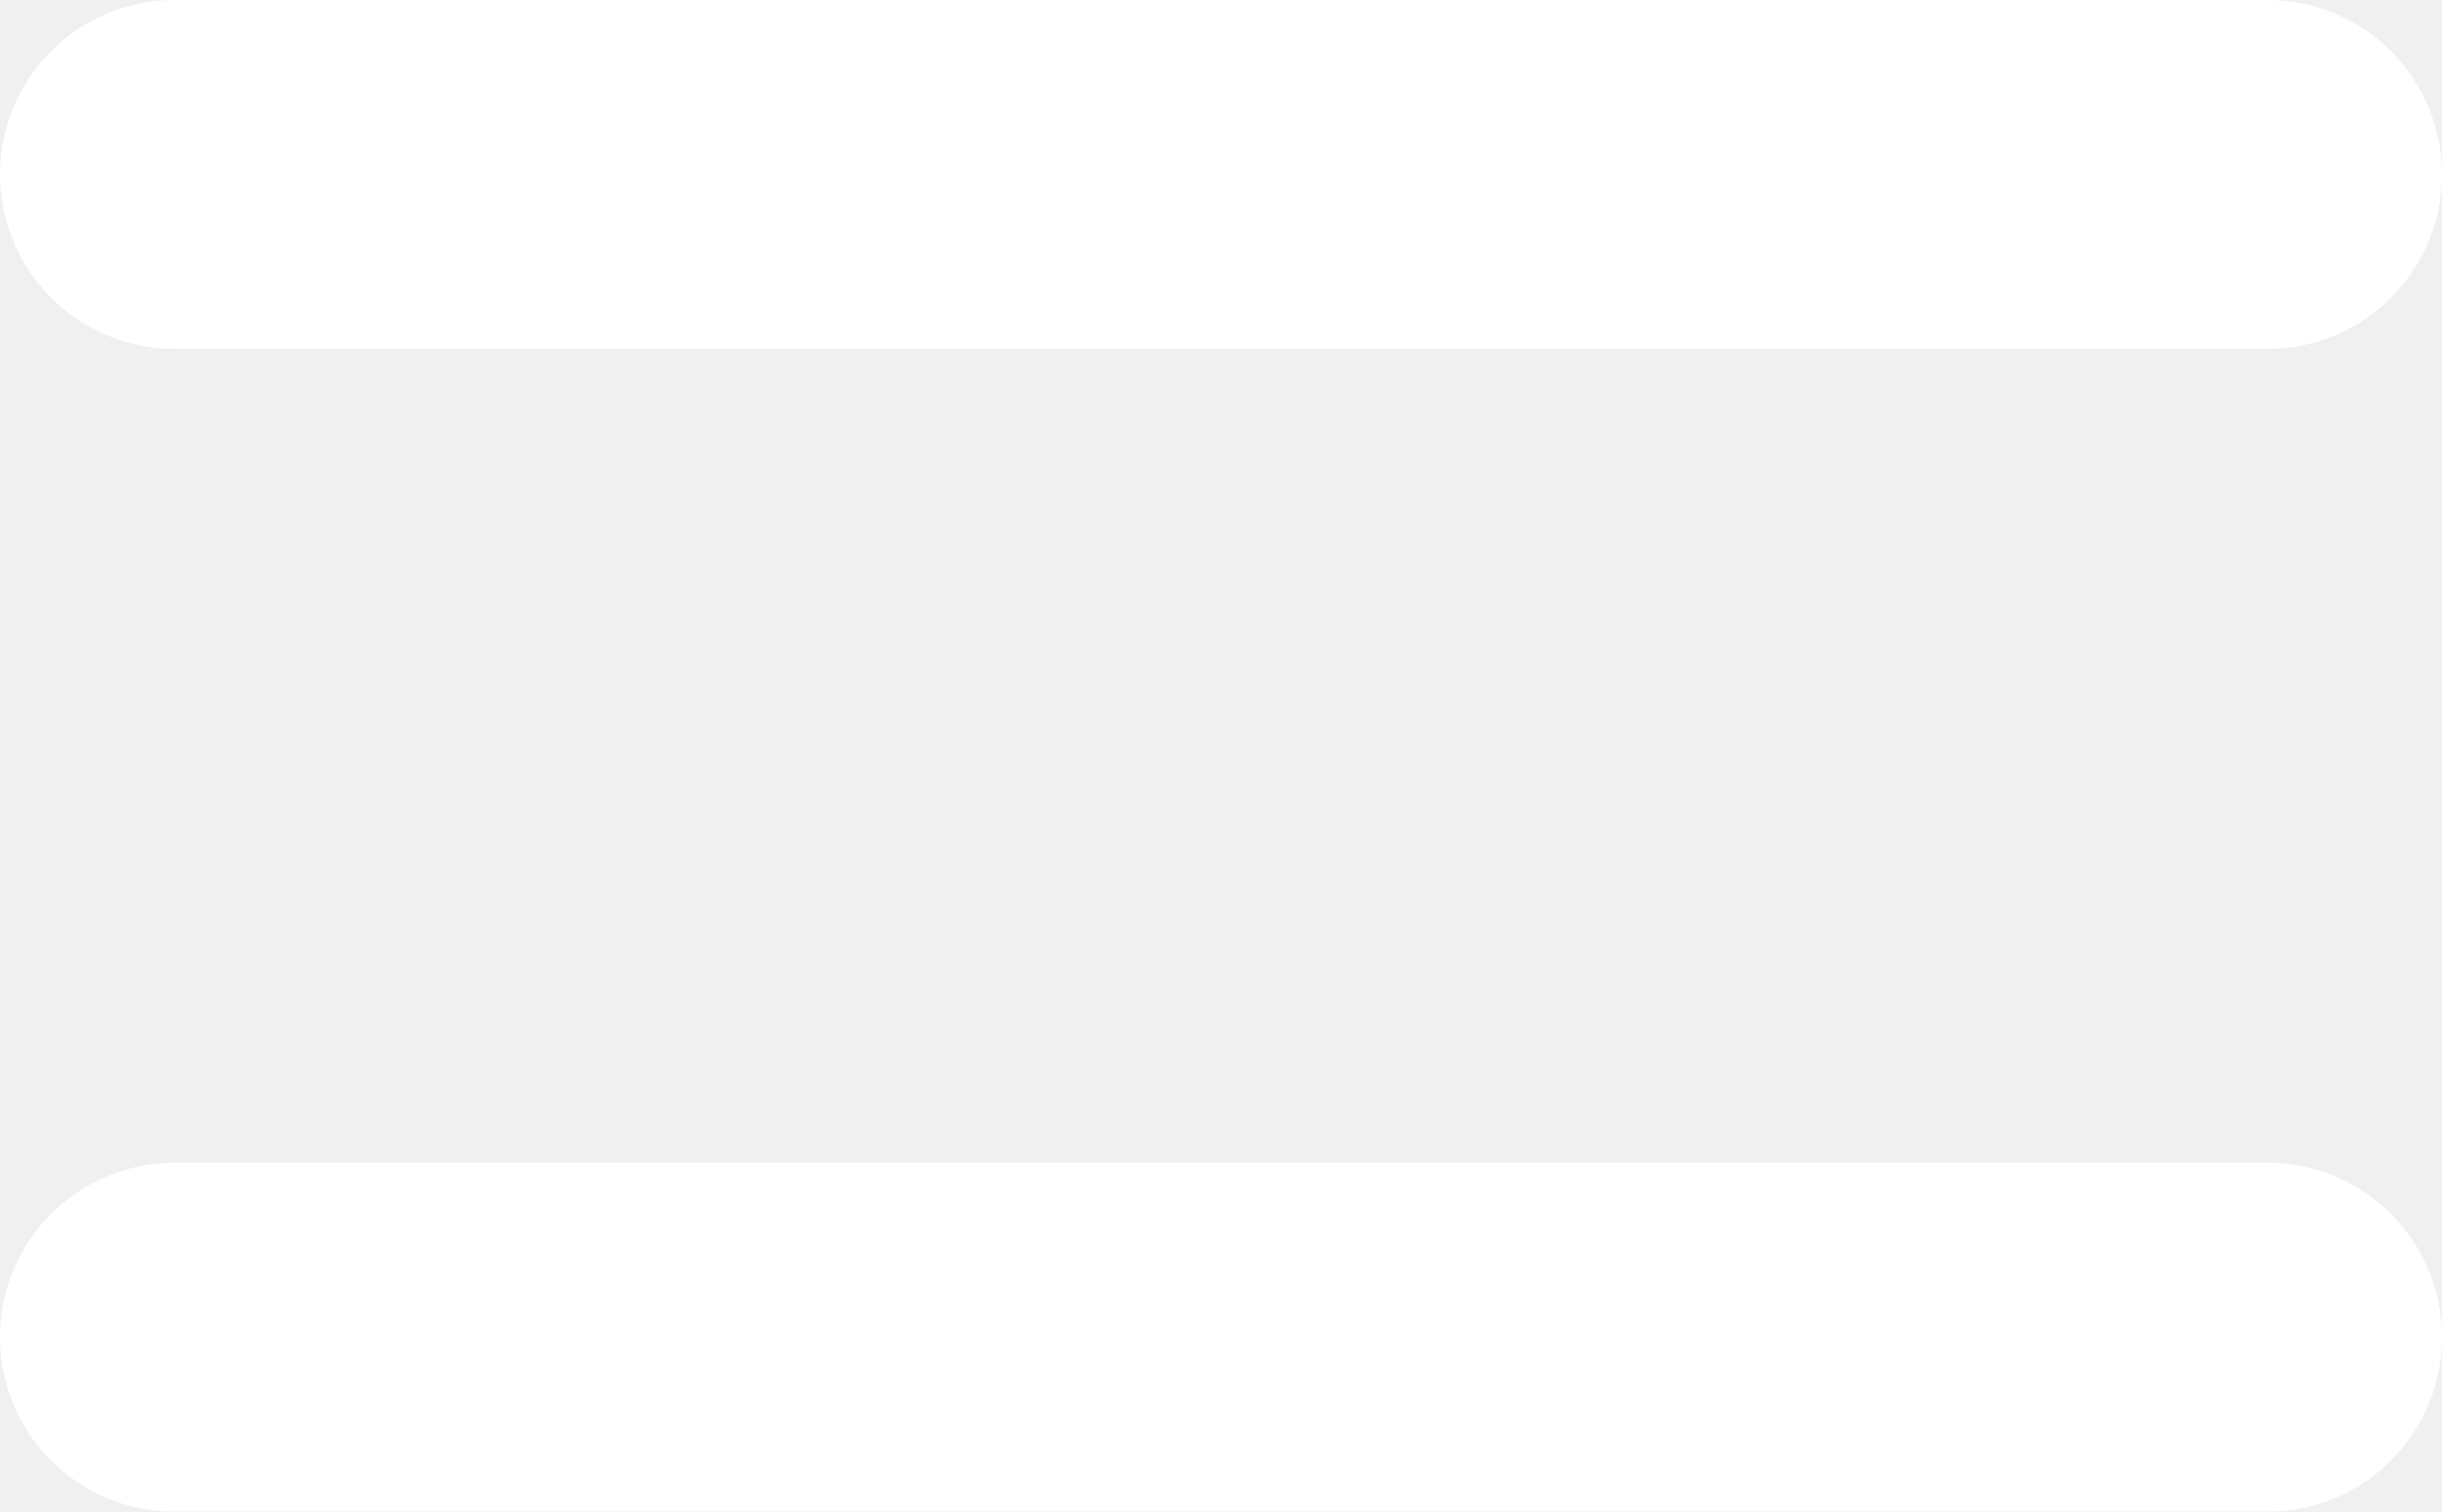
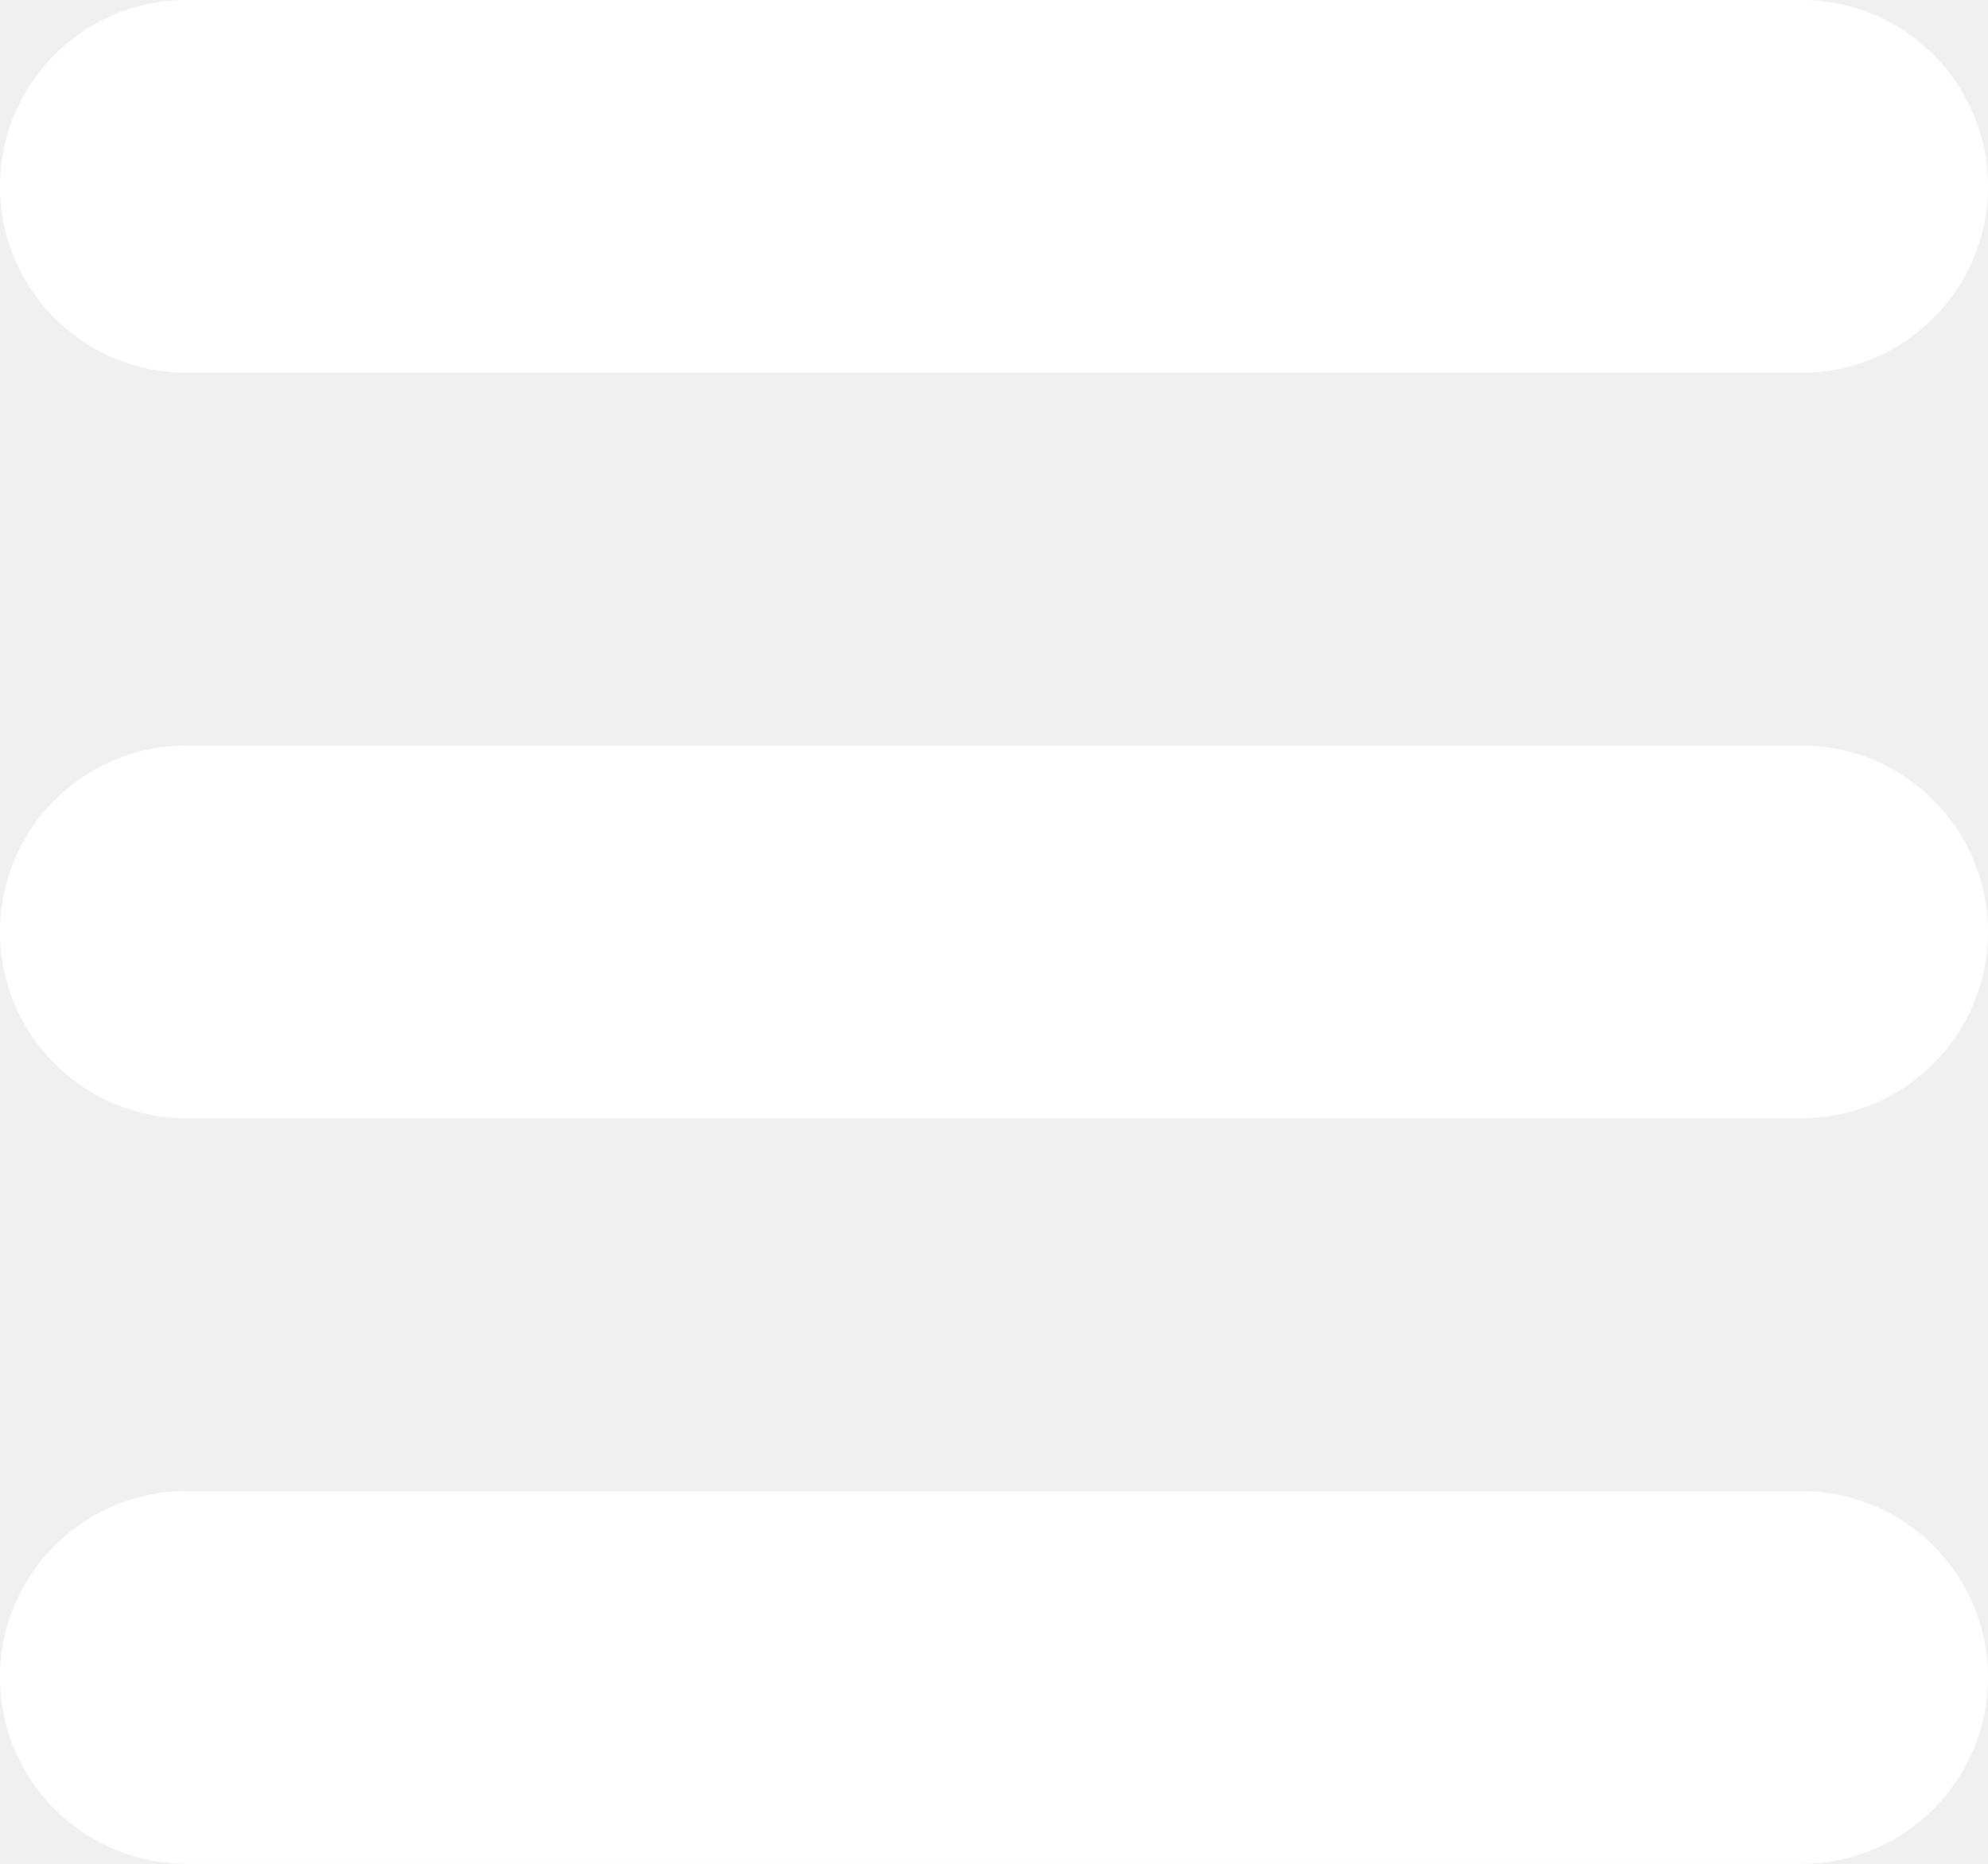
- <svg xmlns="http://www.w3.org/2000/svg" width="10.5" height="6.5" viewBox="0 0 10.5 6.5">
-   <g id="Group_6" data-name="Group 6" transform="translate(0.75 0.25)">
-     <path id="Line_4" data-name="Line 4" d="M0,.5H9" fill="none" stroke="#fff" stroke-linecap="round" stroke-linejoin="round" stroke-miterlimit="10" stroke-width="1.5" />
-     <path id="Line_4-2" data-name="Line 4" d="M0,.5H9" transform="translate(0 5)" fill="none" stroke="#fff" stroke-linecap="round" stroke-linejoin="round" stroke-miterlimit="10" stroke-width="1.5" />
-   </g>
+ <svg xmlns="http://www.w3.org/2000/svg" id="Group_8" data-name="Group 8" width="16" height="15" viewBox="0 0 16 15">
+   <rect id="Rectangle" width="16" height="3" rx="1.5" fill="#fff" />
+   <rect id="Rectangle_Copy" data-name="Rectangle Copy" width="16" height="3" rx="1.5" transform="translate(0 6)" fill="#fff" />
+   <rect id="Rectangle_Copy_2" data-name="Rectangle Copy 2" width="16" height="3" rx="1.5" transform="translate(0 12)" fill="#fff" />
</svg>
